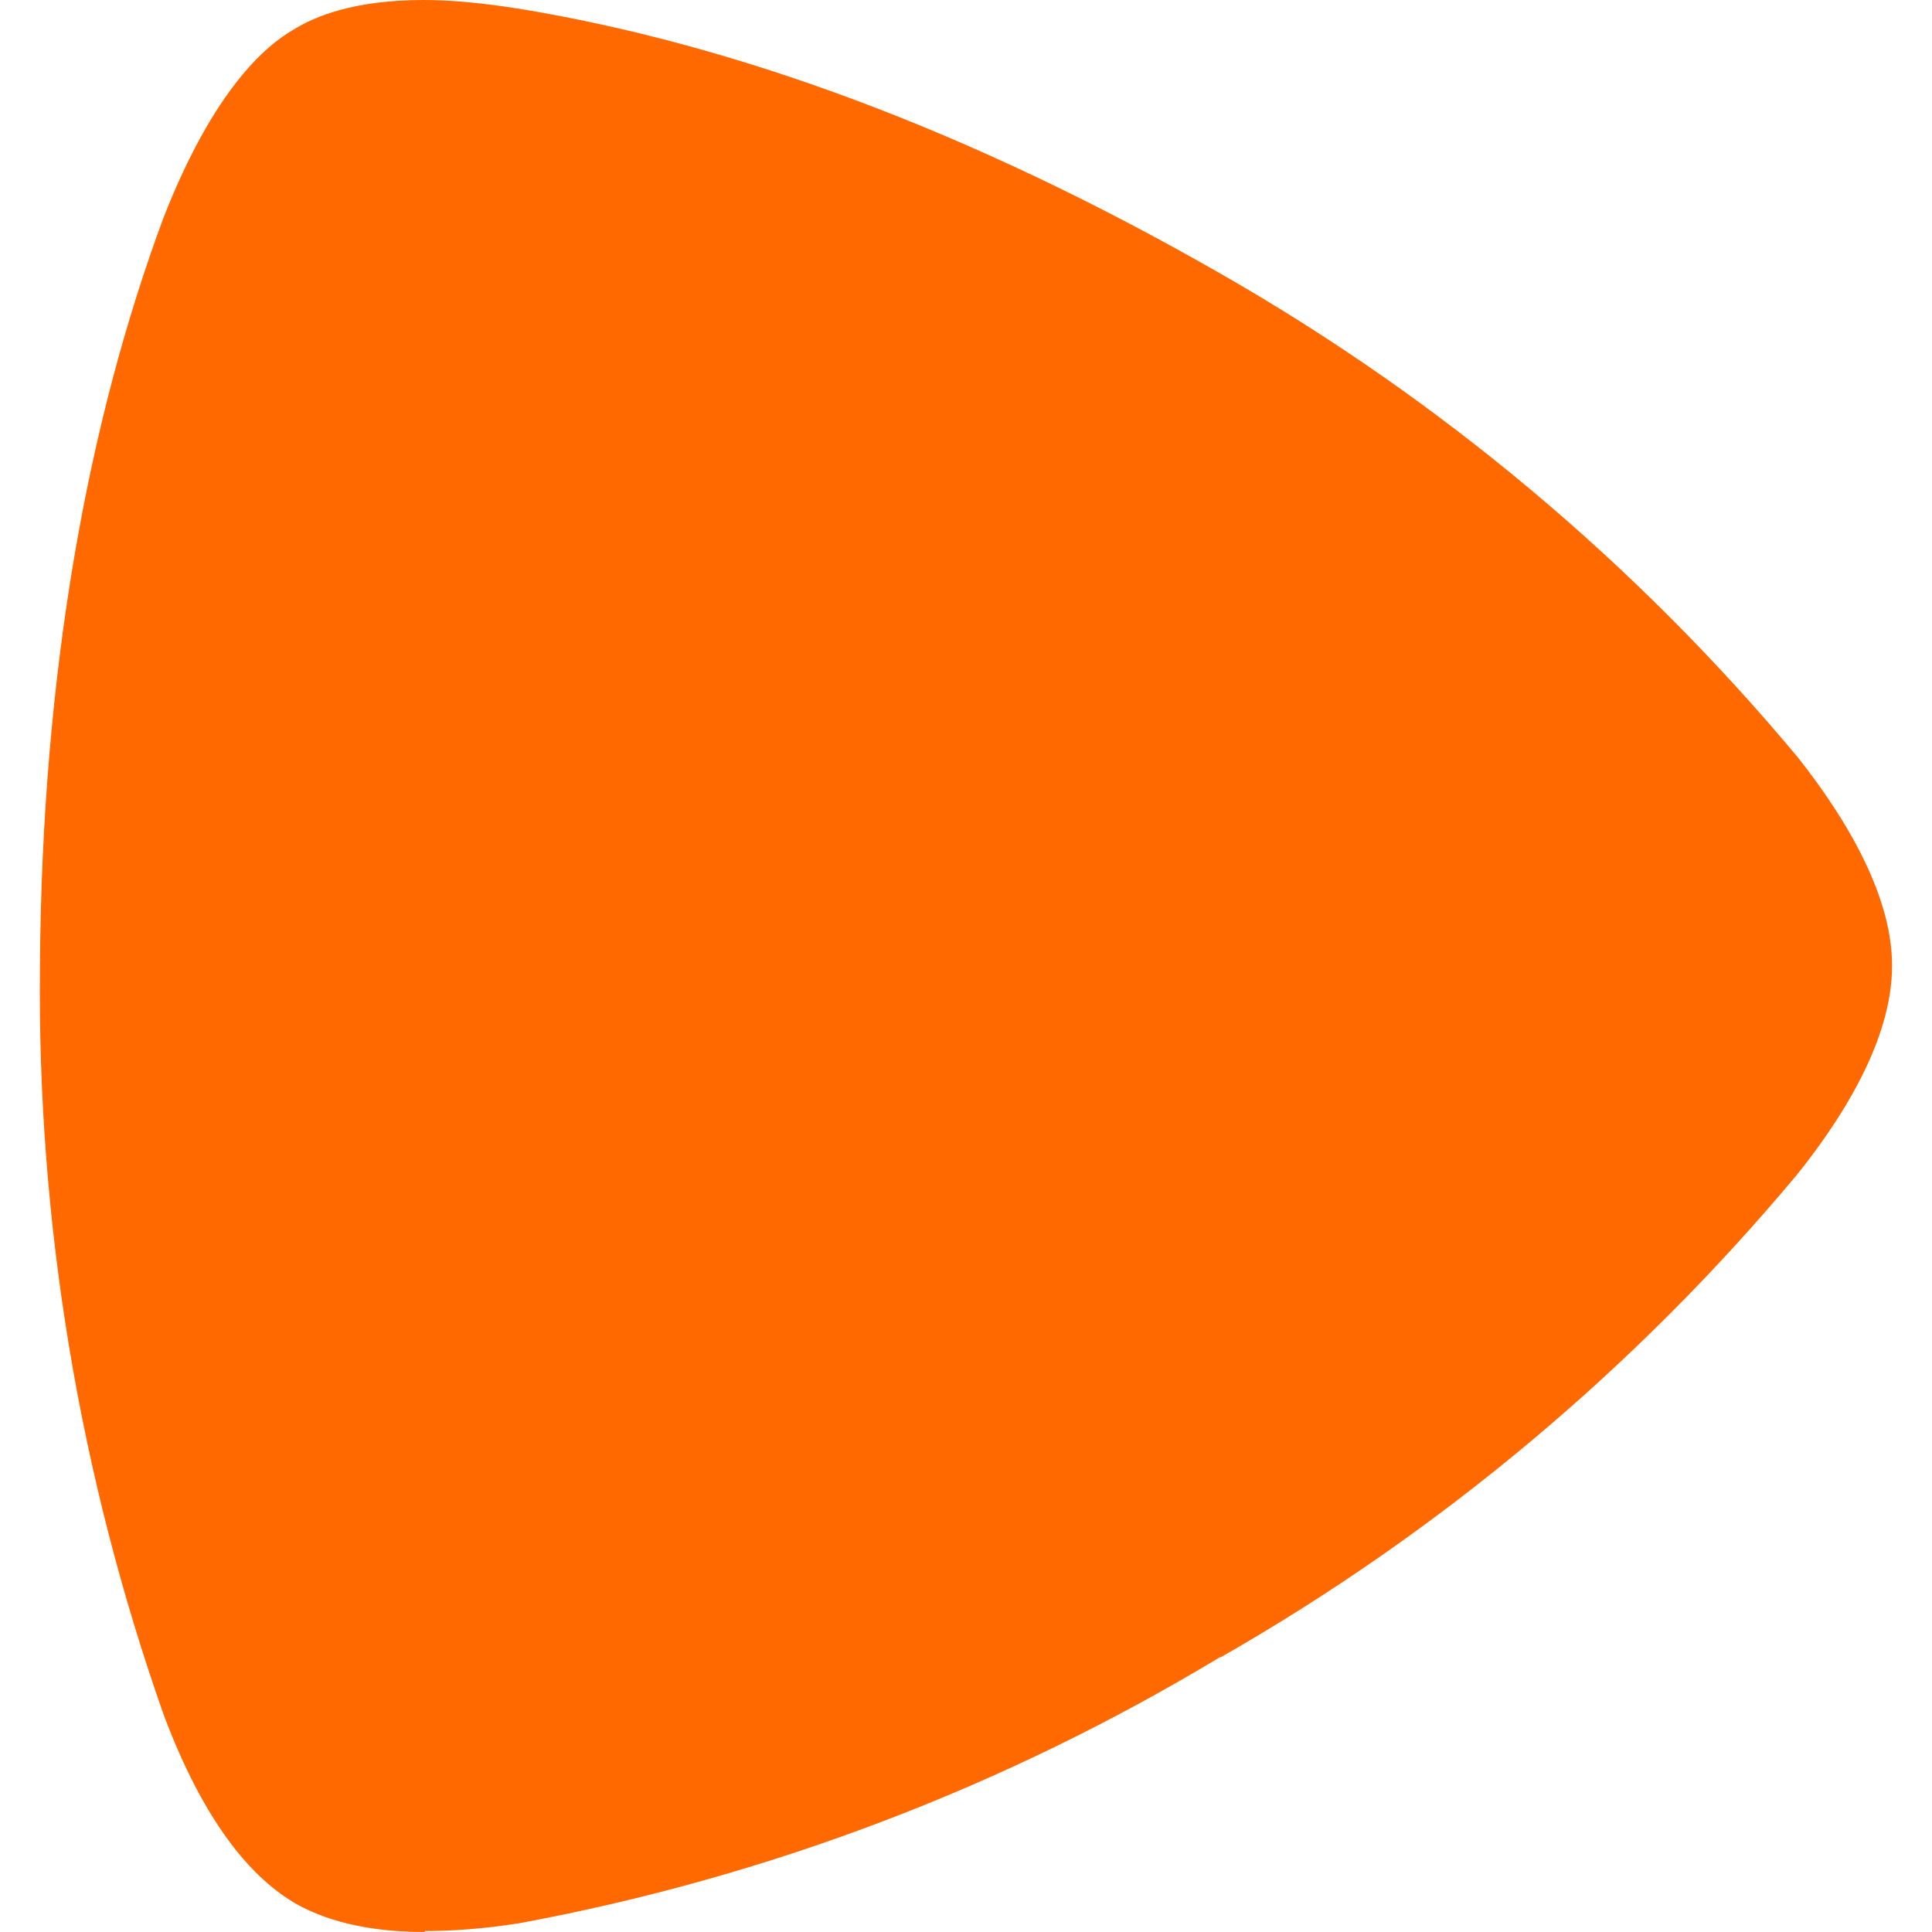
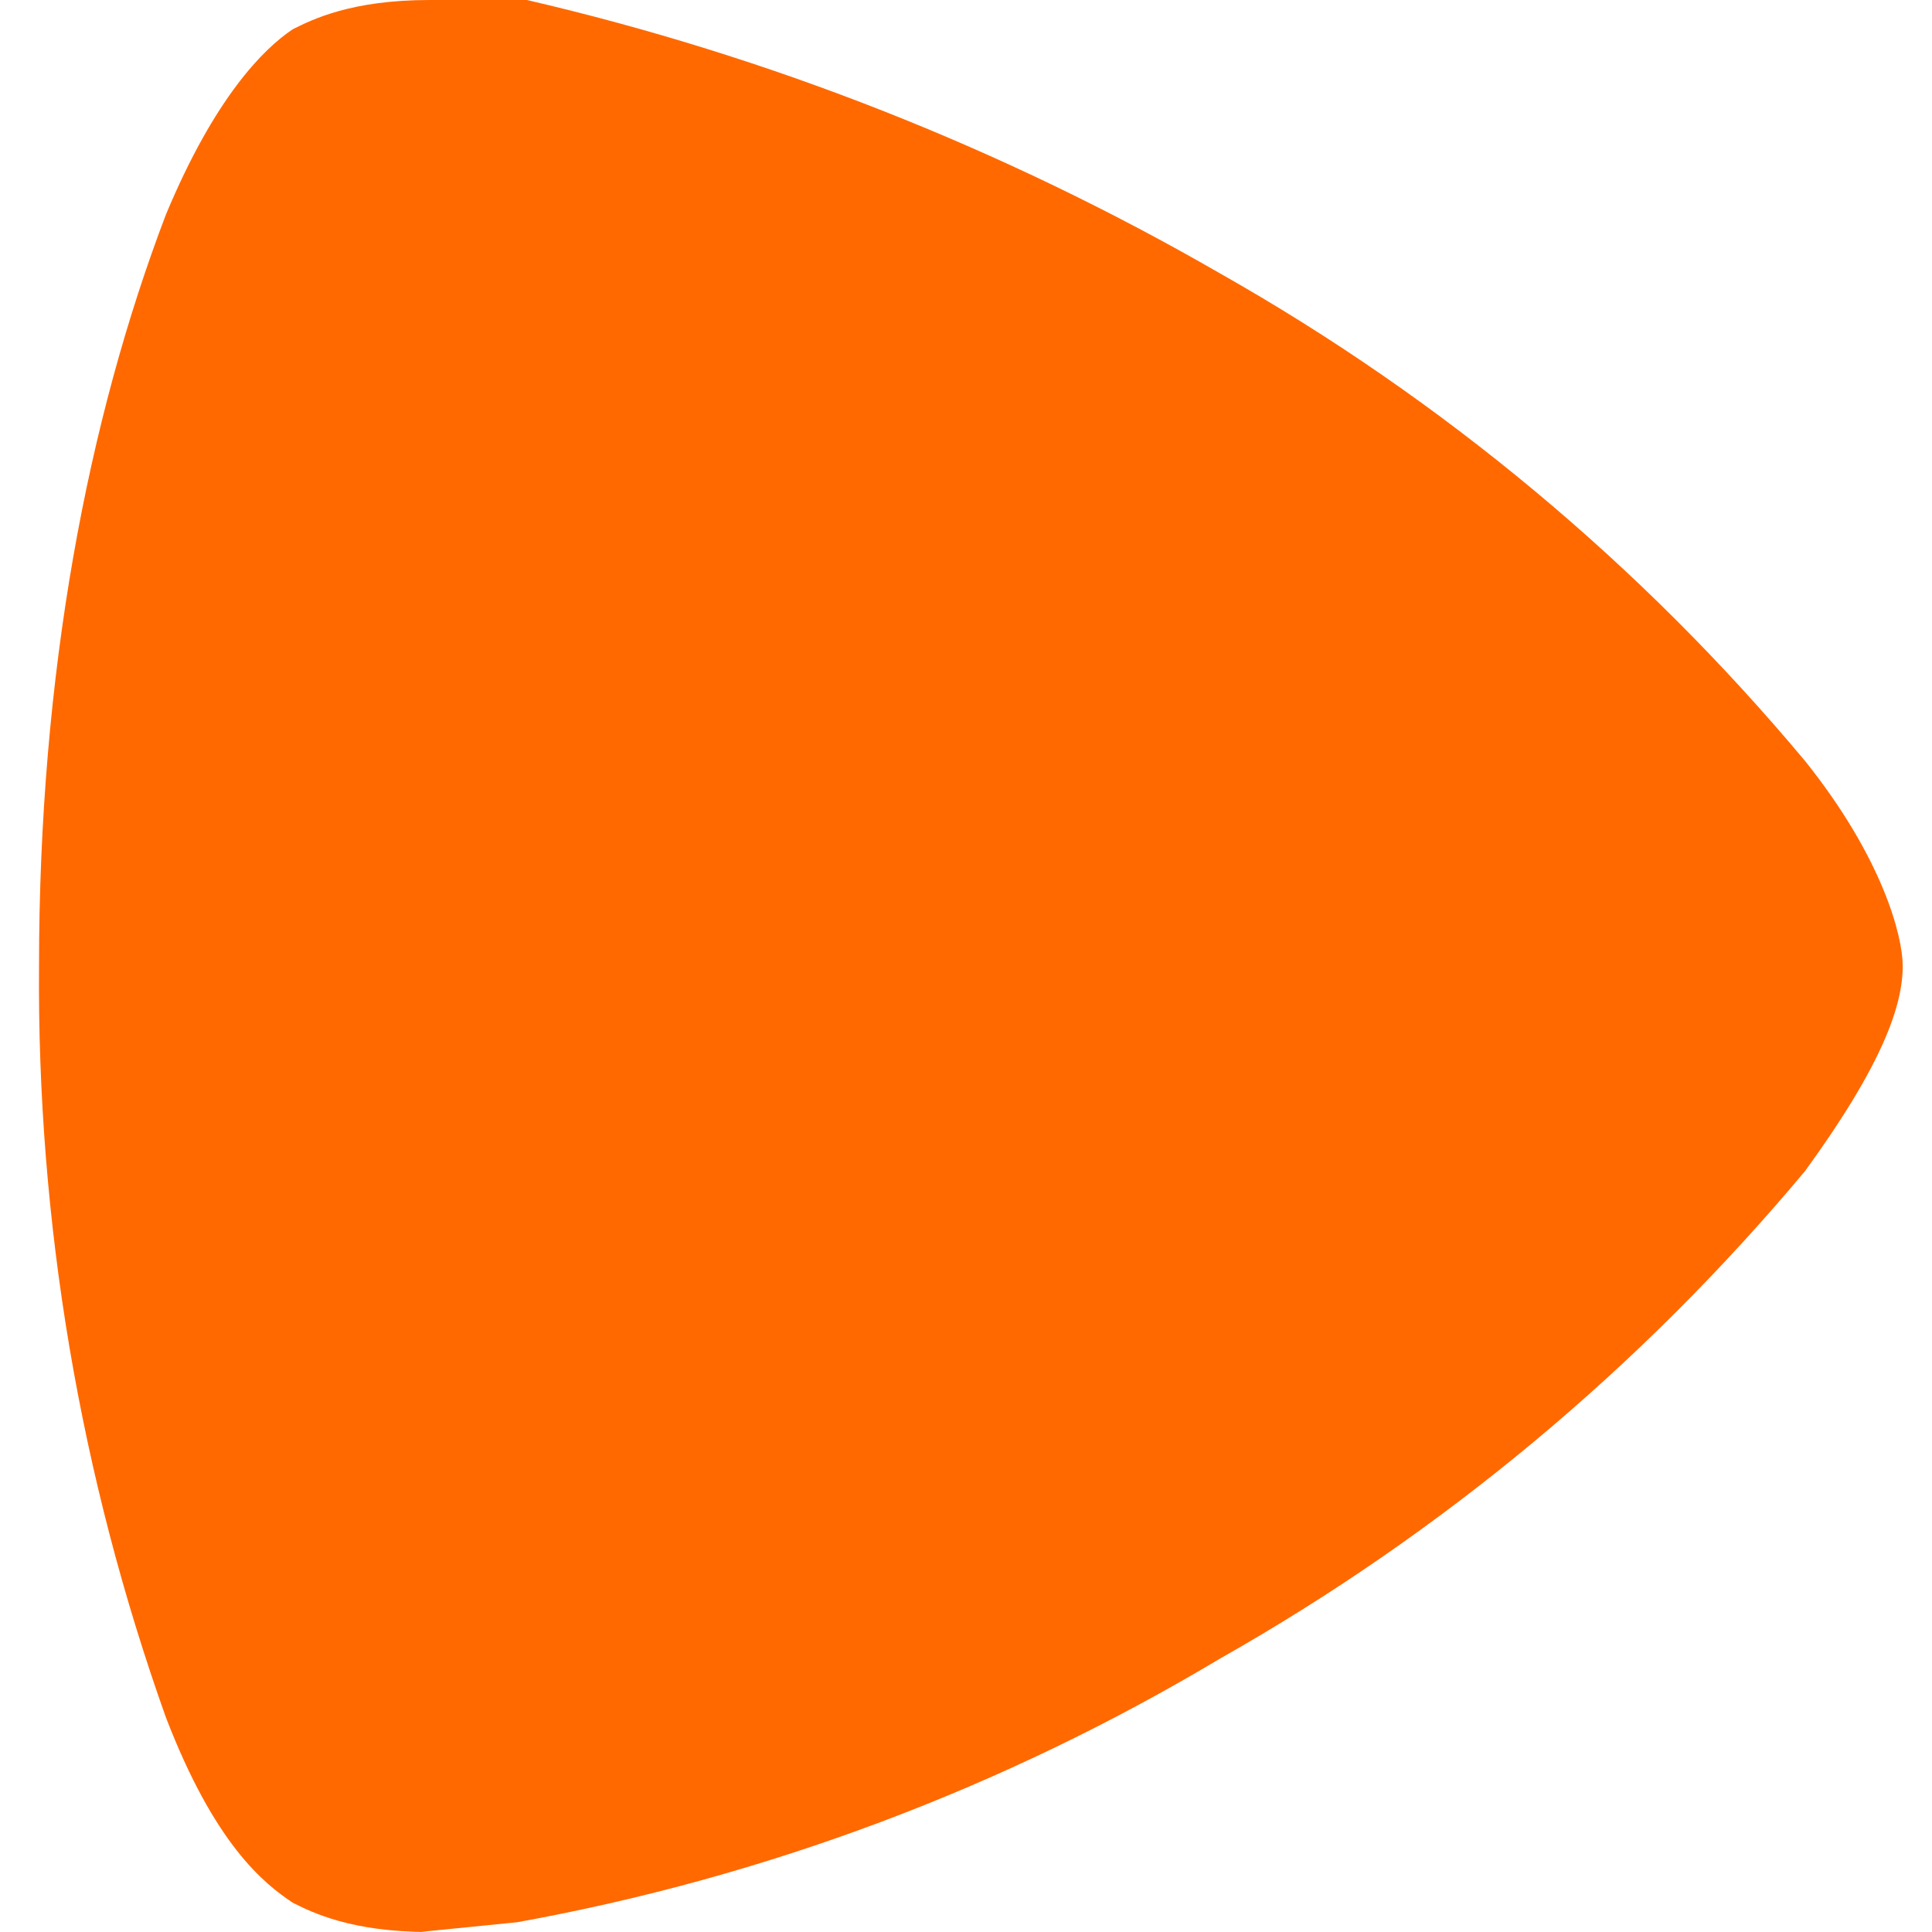
- <svg xmlns="http://www.w3.org/2000/svg" width="19.83" height="19.83">
-   <path d="M4.36 19.83c-.73 0-1.13-.18-1.34-.3-.3-.18-.85-.62-1.34-1.93A22.35 22.35 0 01.41 9.93v-.01C.43 6.9.9 4.33 1.68 2.23 2.19.93 2.72.47 3.02.3c.21-.13.61-.3 1.33-.3.28 0 .6.03.98.09 2.19.36 4.6 1.23 7.2 2.72a21.81 21.81 0 015.92 4.96c.87 1.1.97 1.8.97 2.14 0 .35-.1 1.05-.97 2.14a21.8 21.8 0 01-5.92 4.96h-.01a21.5 21.5 0 01-7.19 2.73c-.38.06-.7.08-.97.08" fill="#ff6900" fill-rule="evenodd" />
+ <svg xmlns="http://www.w3.org/2000/svg" viewBox="0 0 19.8 19.8">
+   <path fill="#ff6900" d="M4.4 19.8c-.8 0-1.2-.2-1.4-.3-.3-.2-.8-.6-1.3-1.9A22.4 22.4 0 0 1 .4 9.9c0-3 .5-5.6 1.3-7.7C2.2 1 2.7.5 3 .3c.2-.1.6-.3 1.4-.3h1a26 26 0 0 1 7.1 2.8 21.8 21.8 0 0 1 6 5c.8 1 1 1.8 1 2.1 0 .4-.2 1-1 2.1a21.8 21.8 0 0 1-6 5 21.5 21.5 0 0 1-7.2 2.7l-1 .1" />
</svg>
